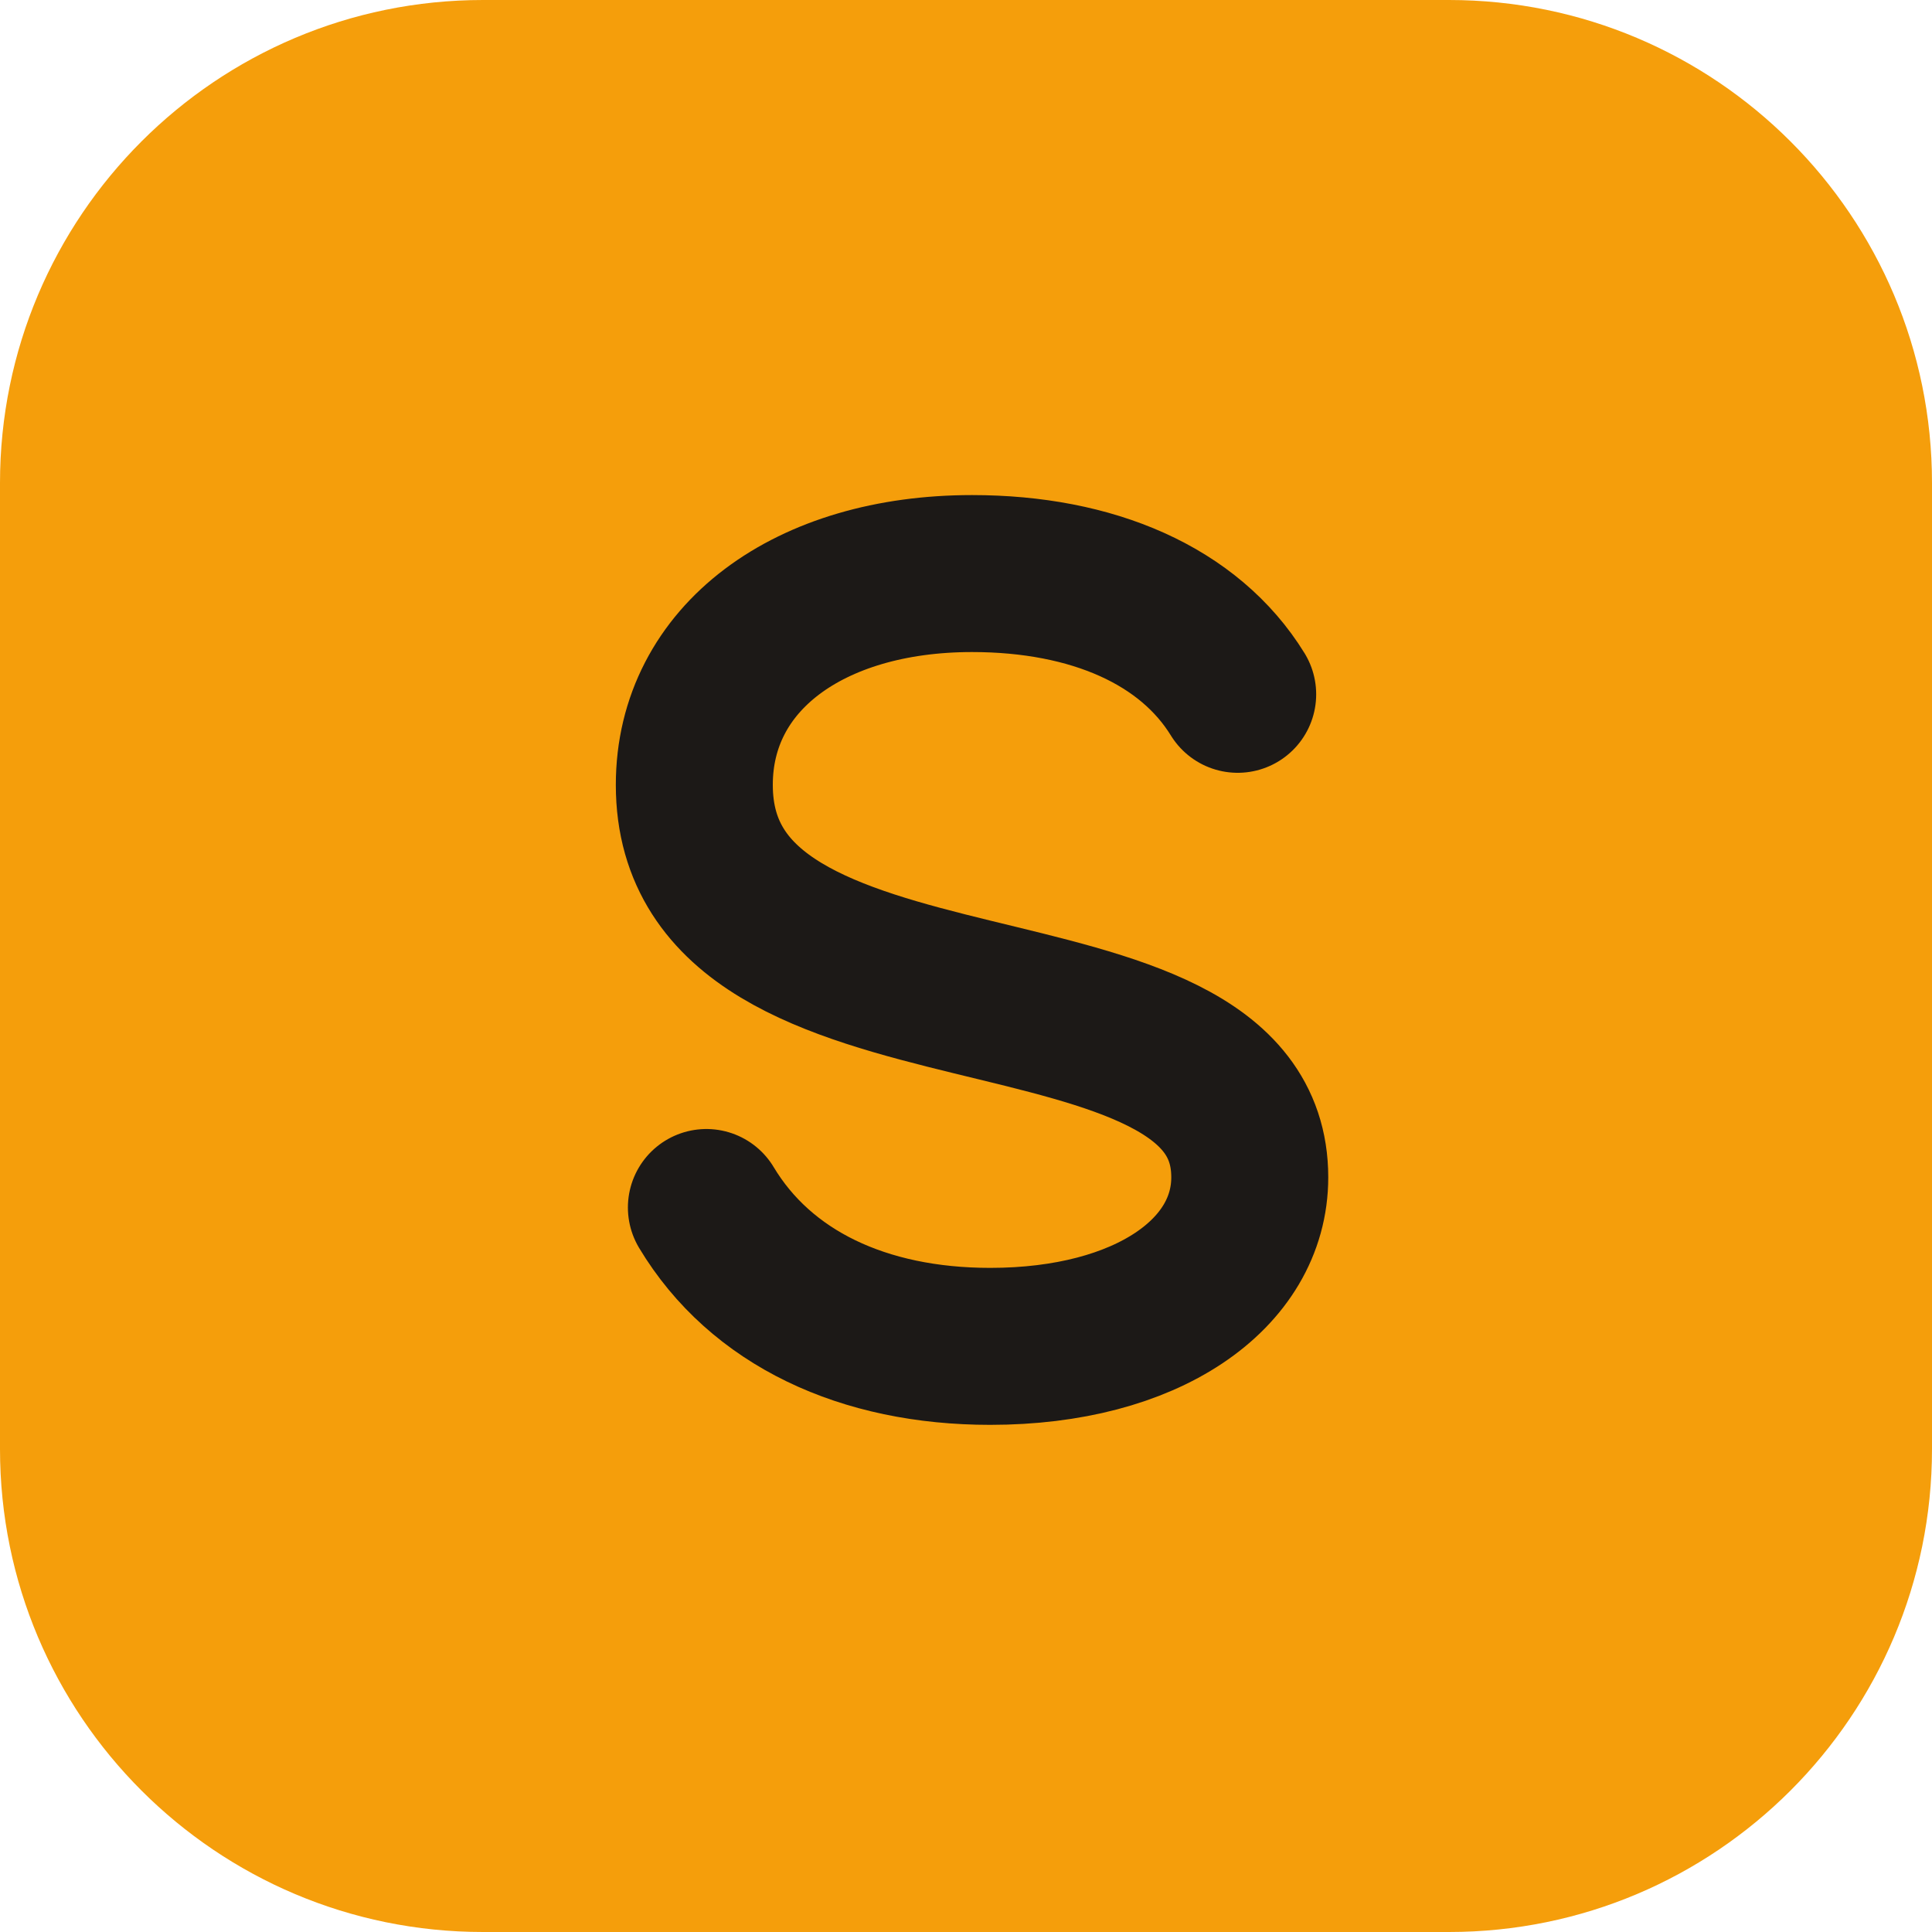
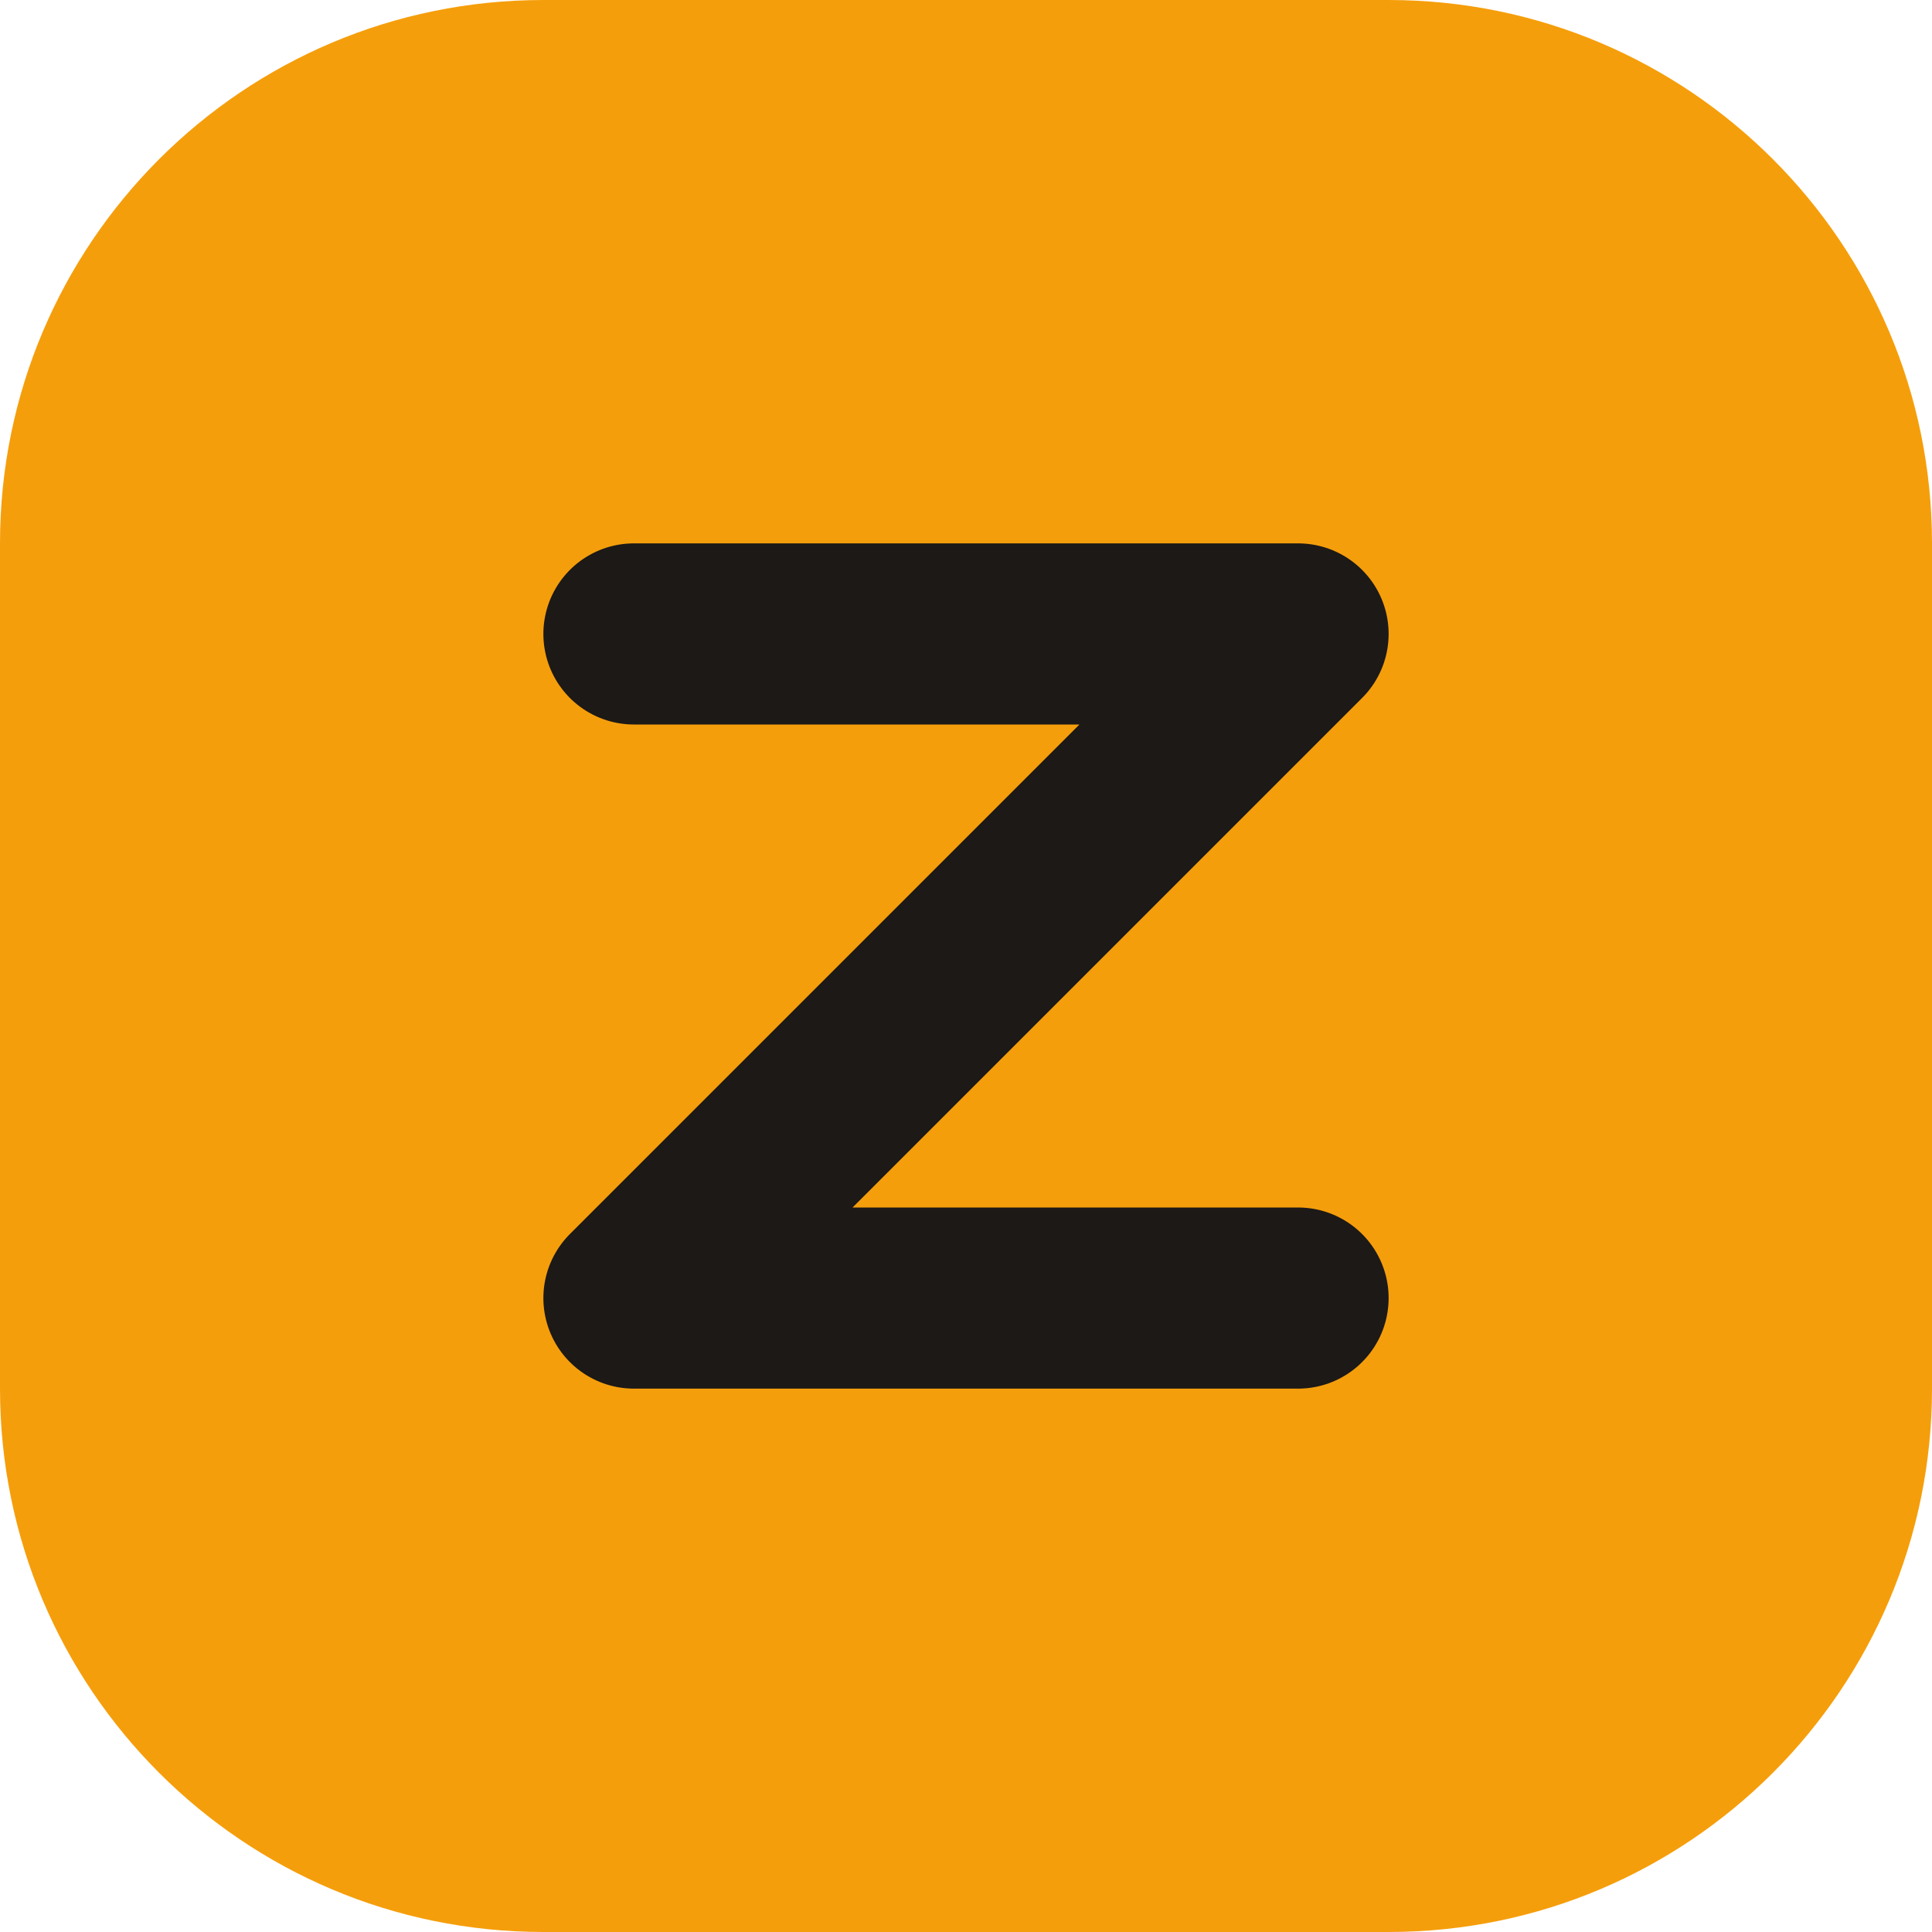
<svg xmlns="http://www.w3.org/2000/svg" viewBox="0 0 32 32">
-   <rect width="32" height="32" rx="8" fill="#f59e0b" />
-   <path d="M20.5 11.5c-.8-1.3-2.4-2-4.4-2-2.7 0-4.6 1.4-4.6 3.5 0 4.6 9.2 2.6 9.2 6.5 0 1.6-1.7 2.8-4.3 2.8-2.1 0-3.8-.8-4.7-2.3" fill="none" stroke="#1c1917" stroke-width="2.6" stroke-linecap="round" />
+   <rect width="32" height="32" rx="9" fill="#f59e0b" />
+   <path d="M10.5 10.5h11l-11 11h11" fill="none" stroke="#1c1917" stroke-width="3" stroke-linecap="round" stroke-linejoin="round" />
</svg>
